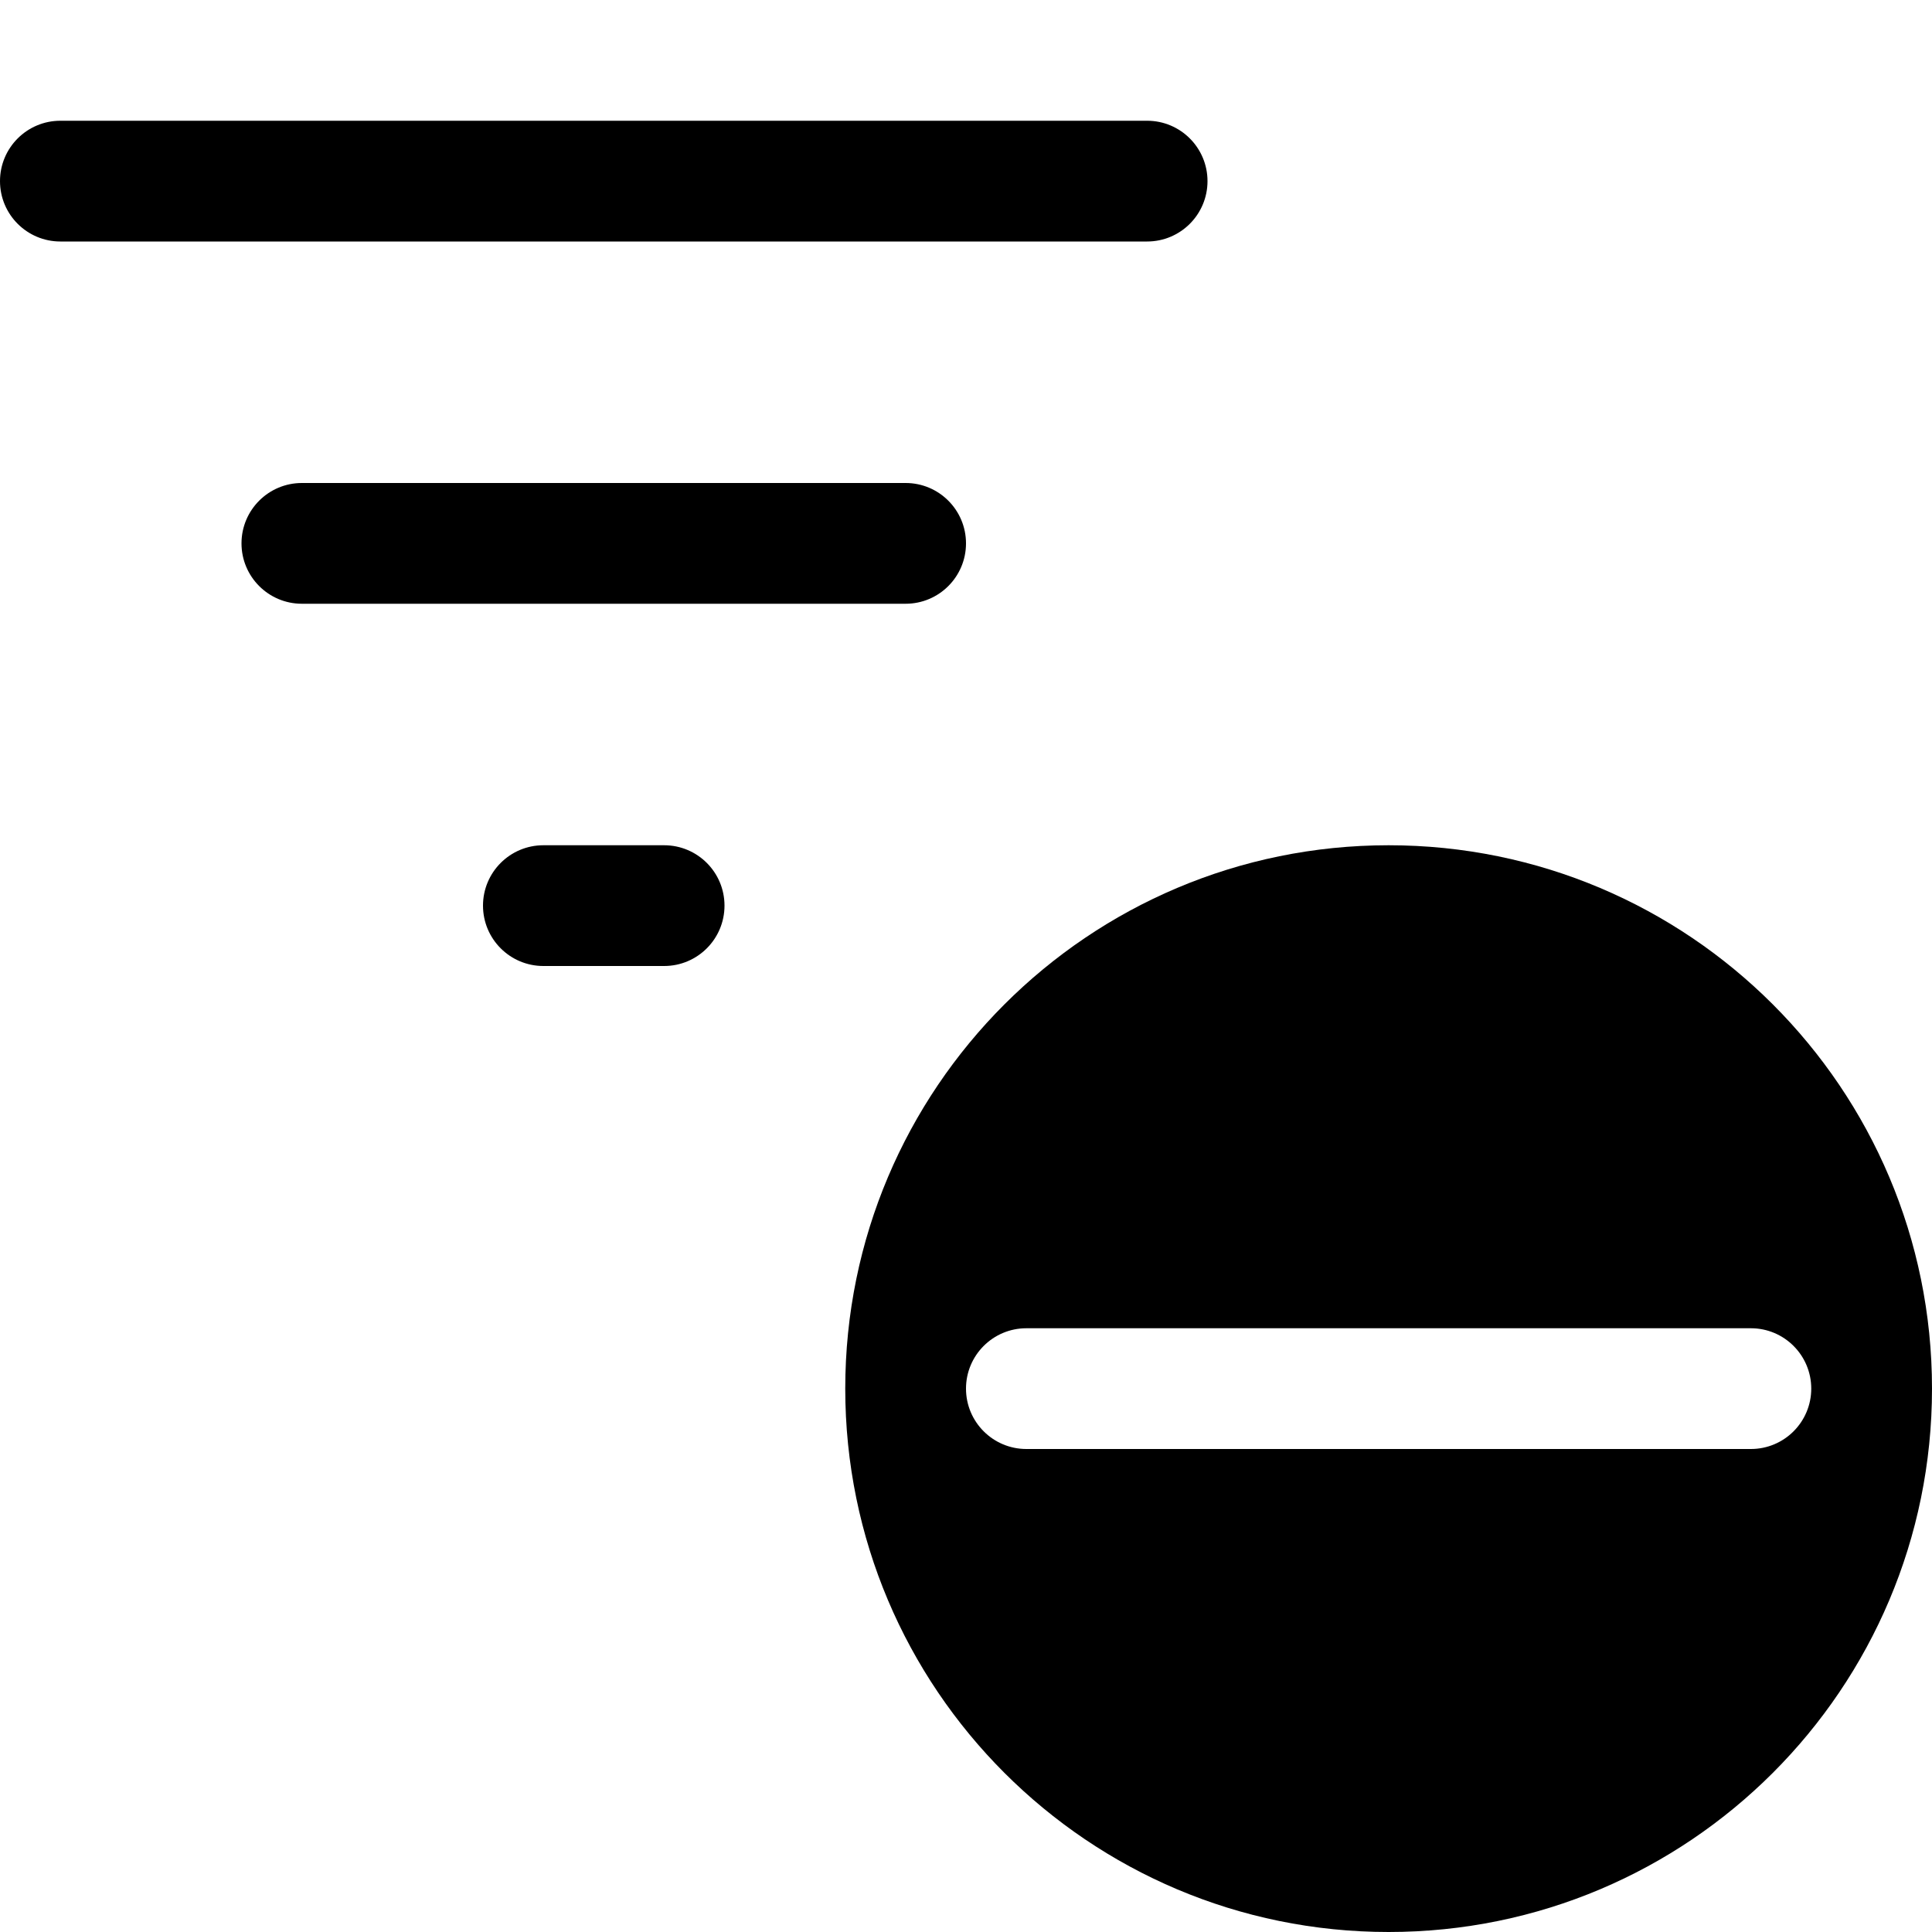
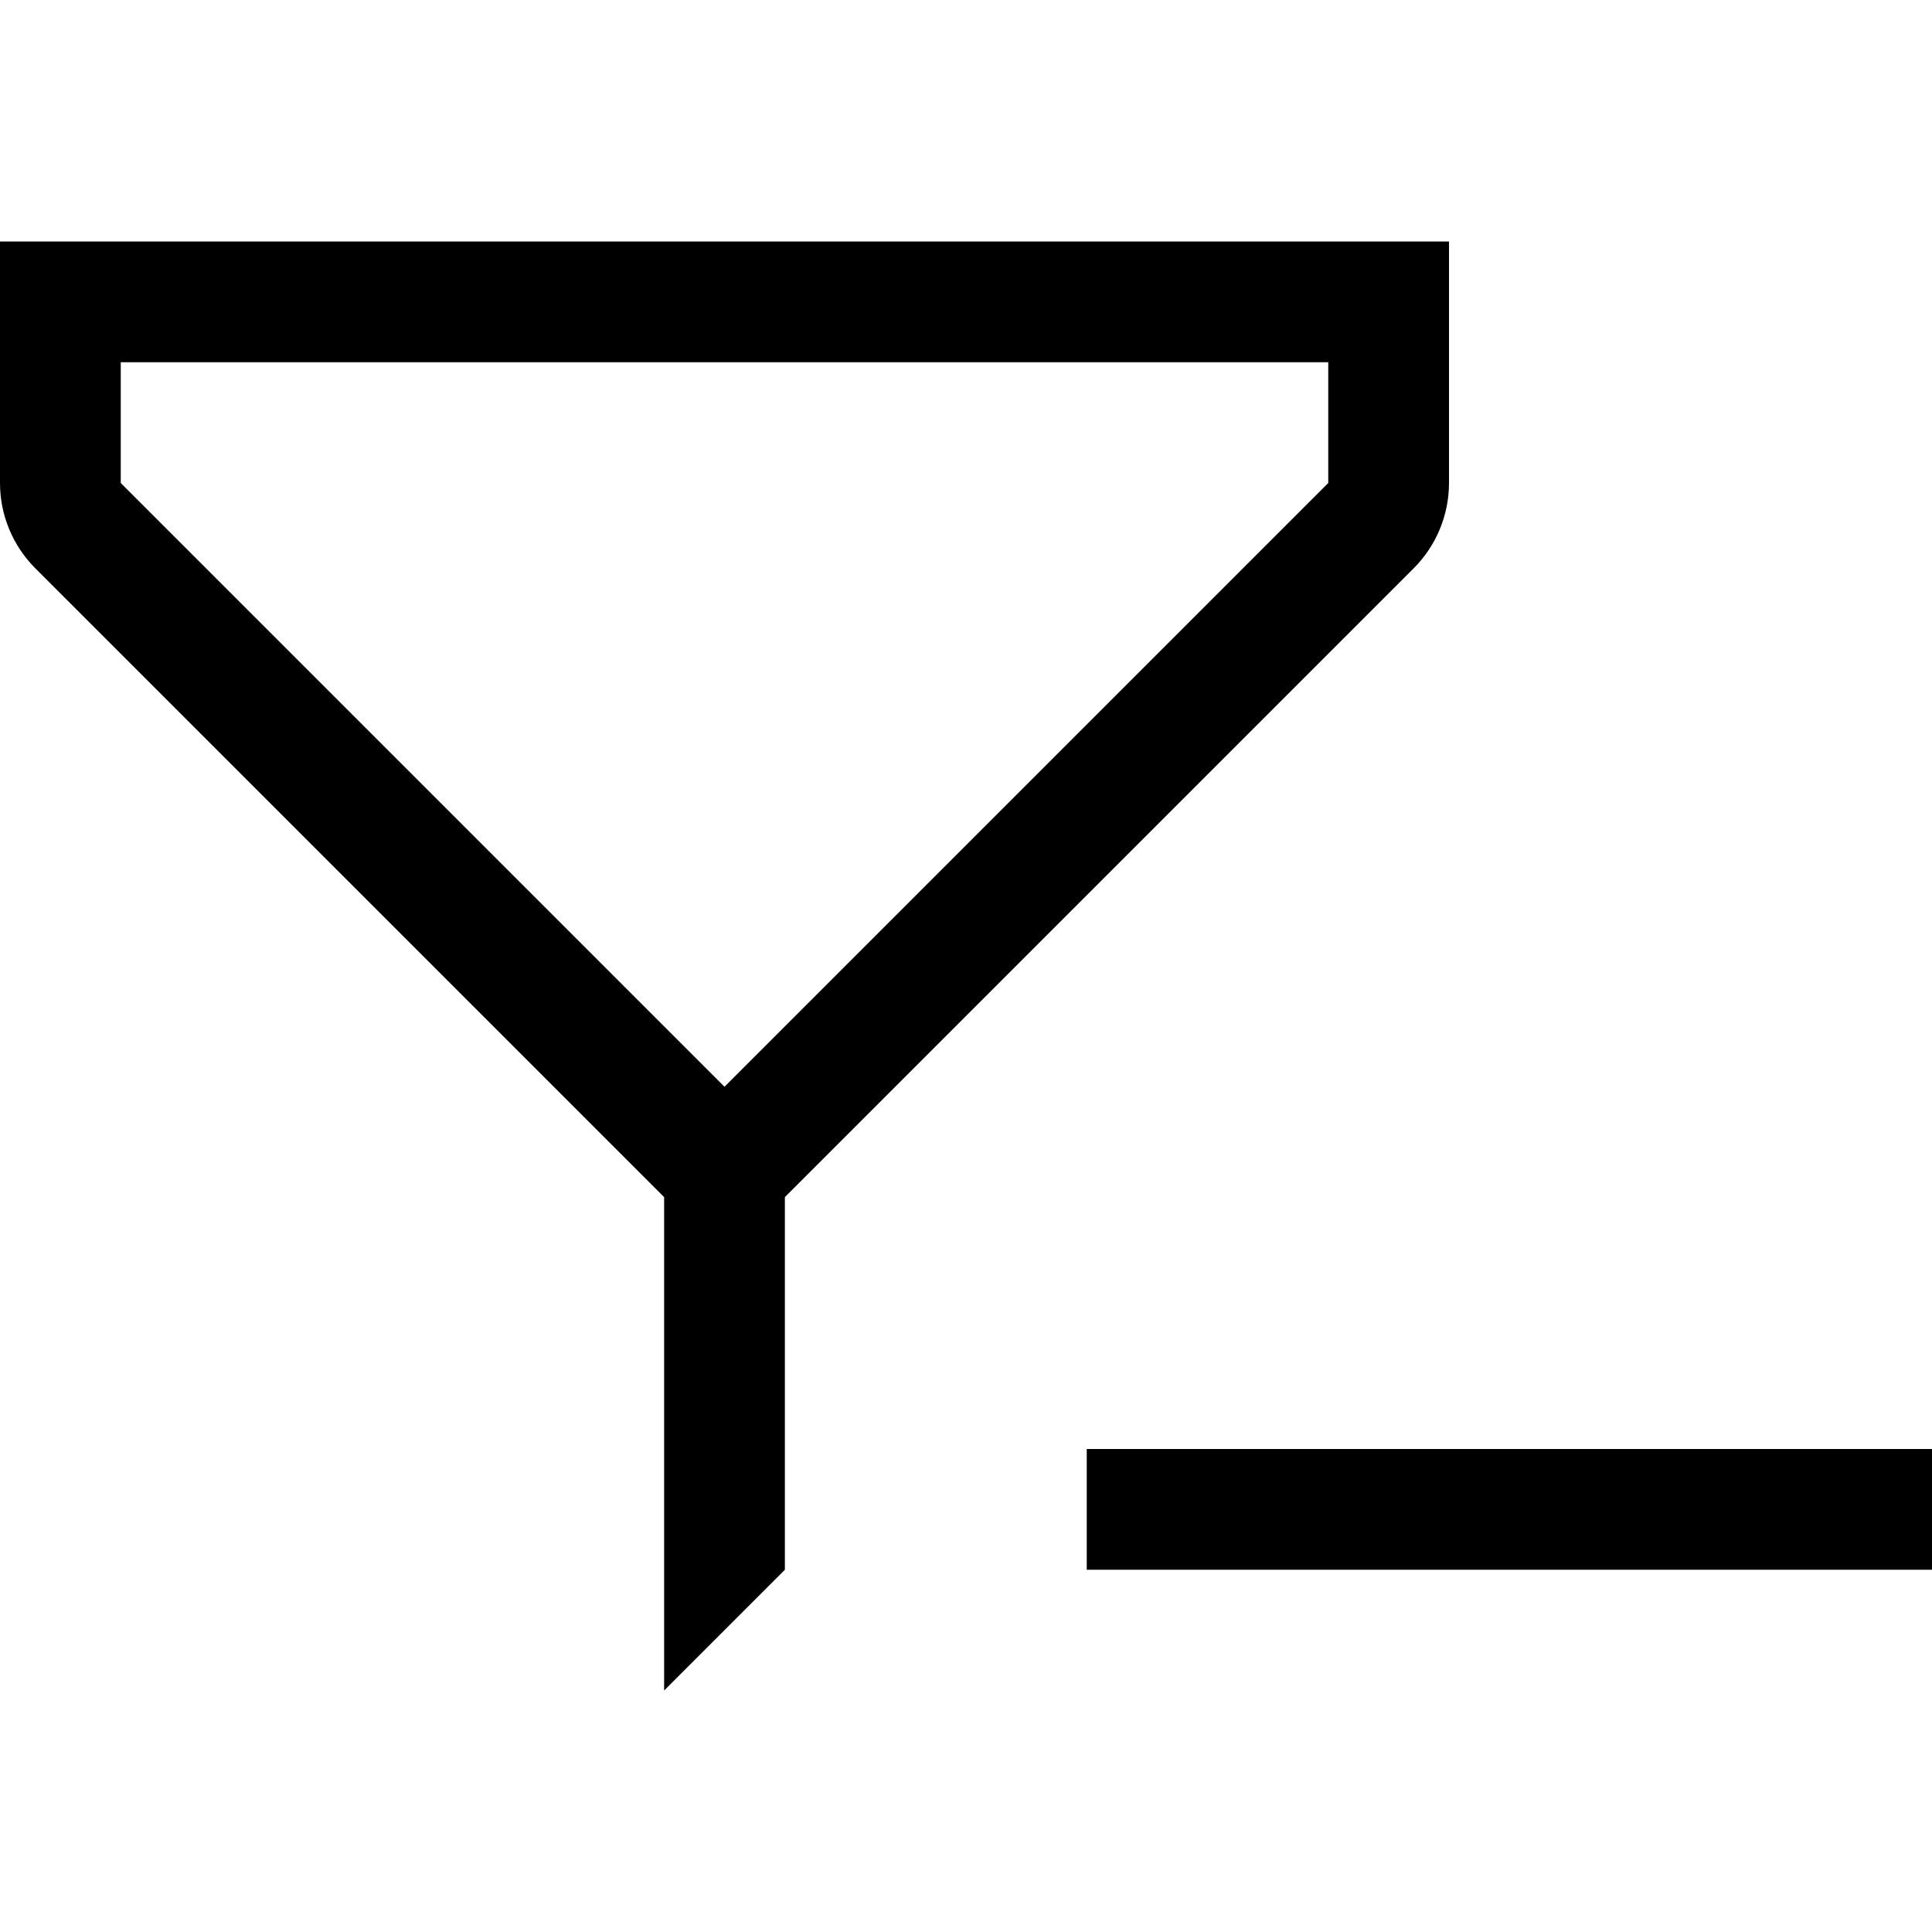
<svg xmlns="http://www.w3.org/2000/svg" width="16" height="16" viewBox="0 0 16 16">
-   <path d="M.5 1a.5.5 0 0 0 0 1h9a.5.5 0 0 0 0-1h-9Z" />
-   <path fill-rule="evenodd" d="M16 11.5a4.5 4.5 0 1 1-9 0 4.5 4.5 0 0 1 9 0Zm-8 0a.5.5 0 0 1 .5-.5h6a.5.5 0 0 1 0 1h-6a.5.5 0 0 1-.5-.5Z" />
-   <path d="M2 4.5a.5.5 0 0 1 .5-.5h5a.5.5 0 0 1 0 1h-5a.5.5 0 0 1-.5-.5ZM4.5 7a.5.5 0 0 0 0 1h1a.5.5 0 0 0 0-1h-1Z" />
+   <path fill-rule="evenodd" d="M5.5 9.914.293 4.707A1 1 0 0 1 0 4V2h12v2a1 1 0 0 1-.293.707L6.5 9.914V13l-1 1V9.914ZM11 3v1L6 9 1 4V3h10Z" clip-rule="evenodd" />
+   <path d="M16 13H9v-1h7v1Z" />
</svg>
